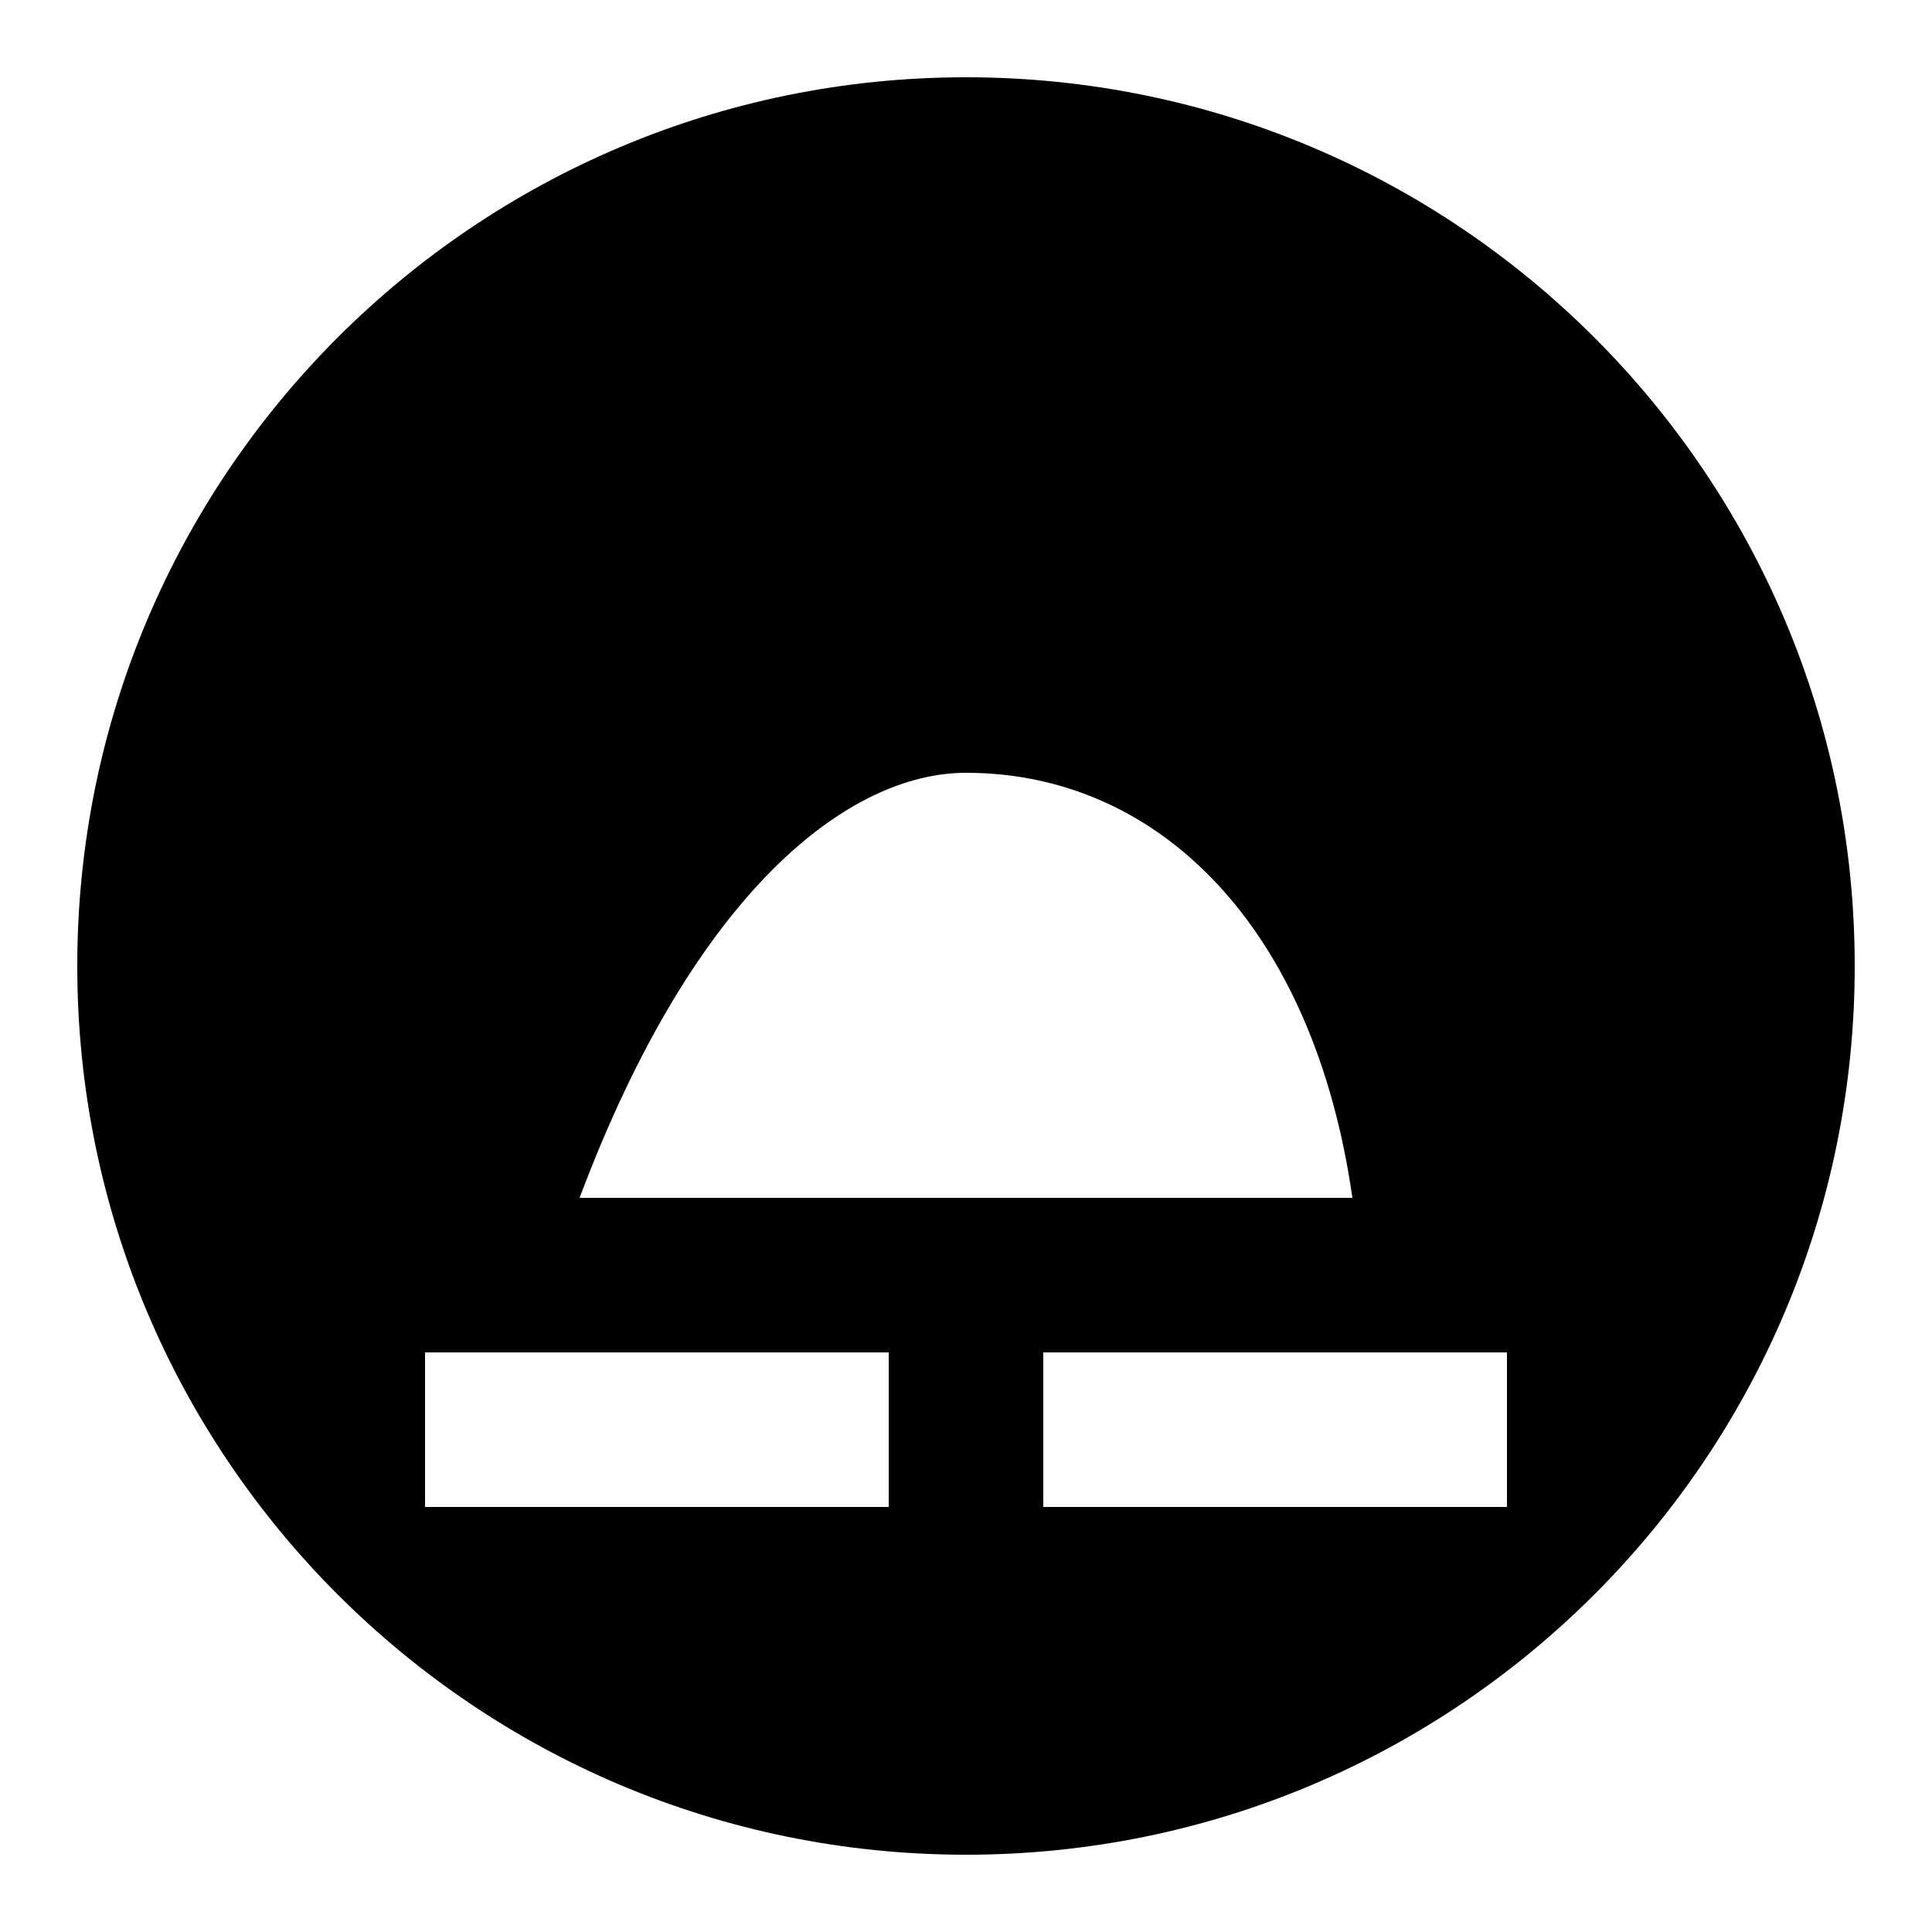
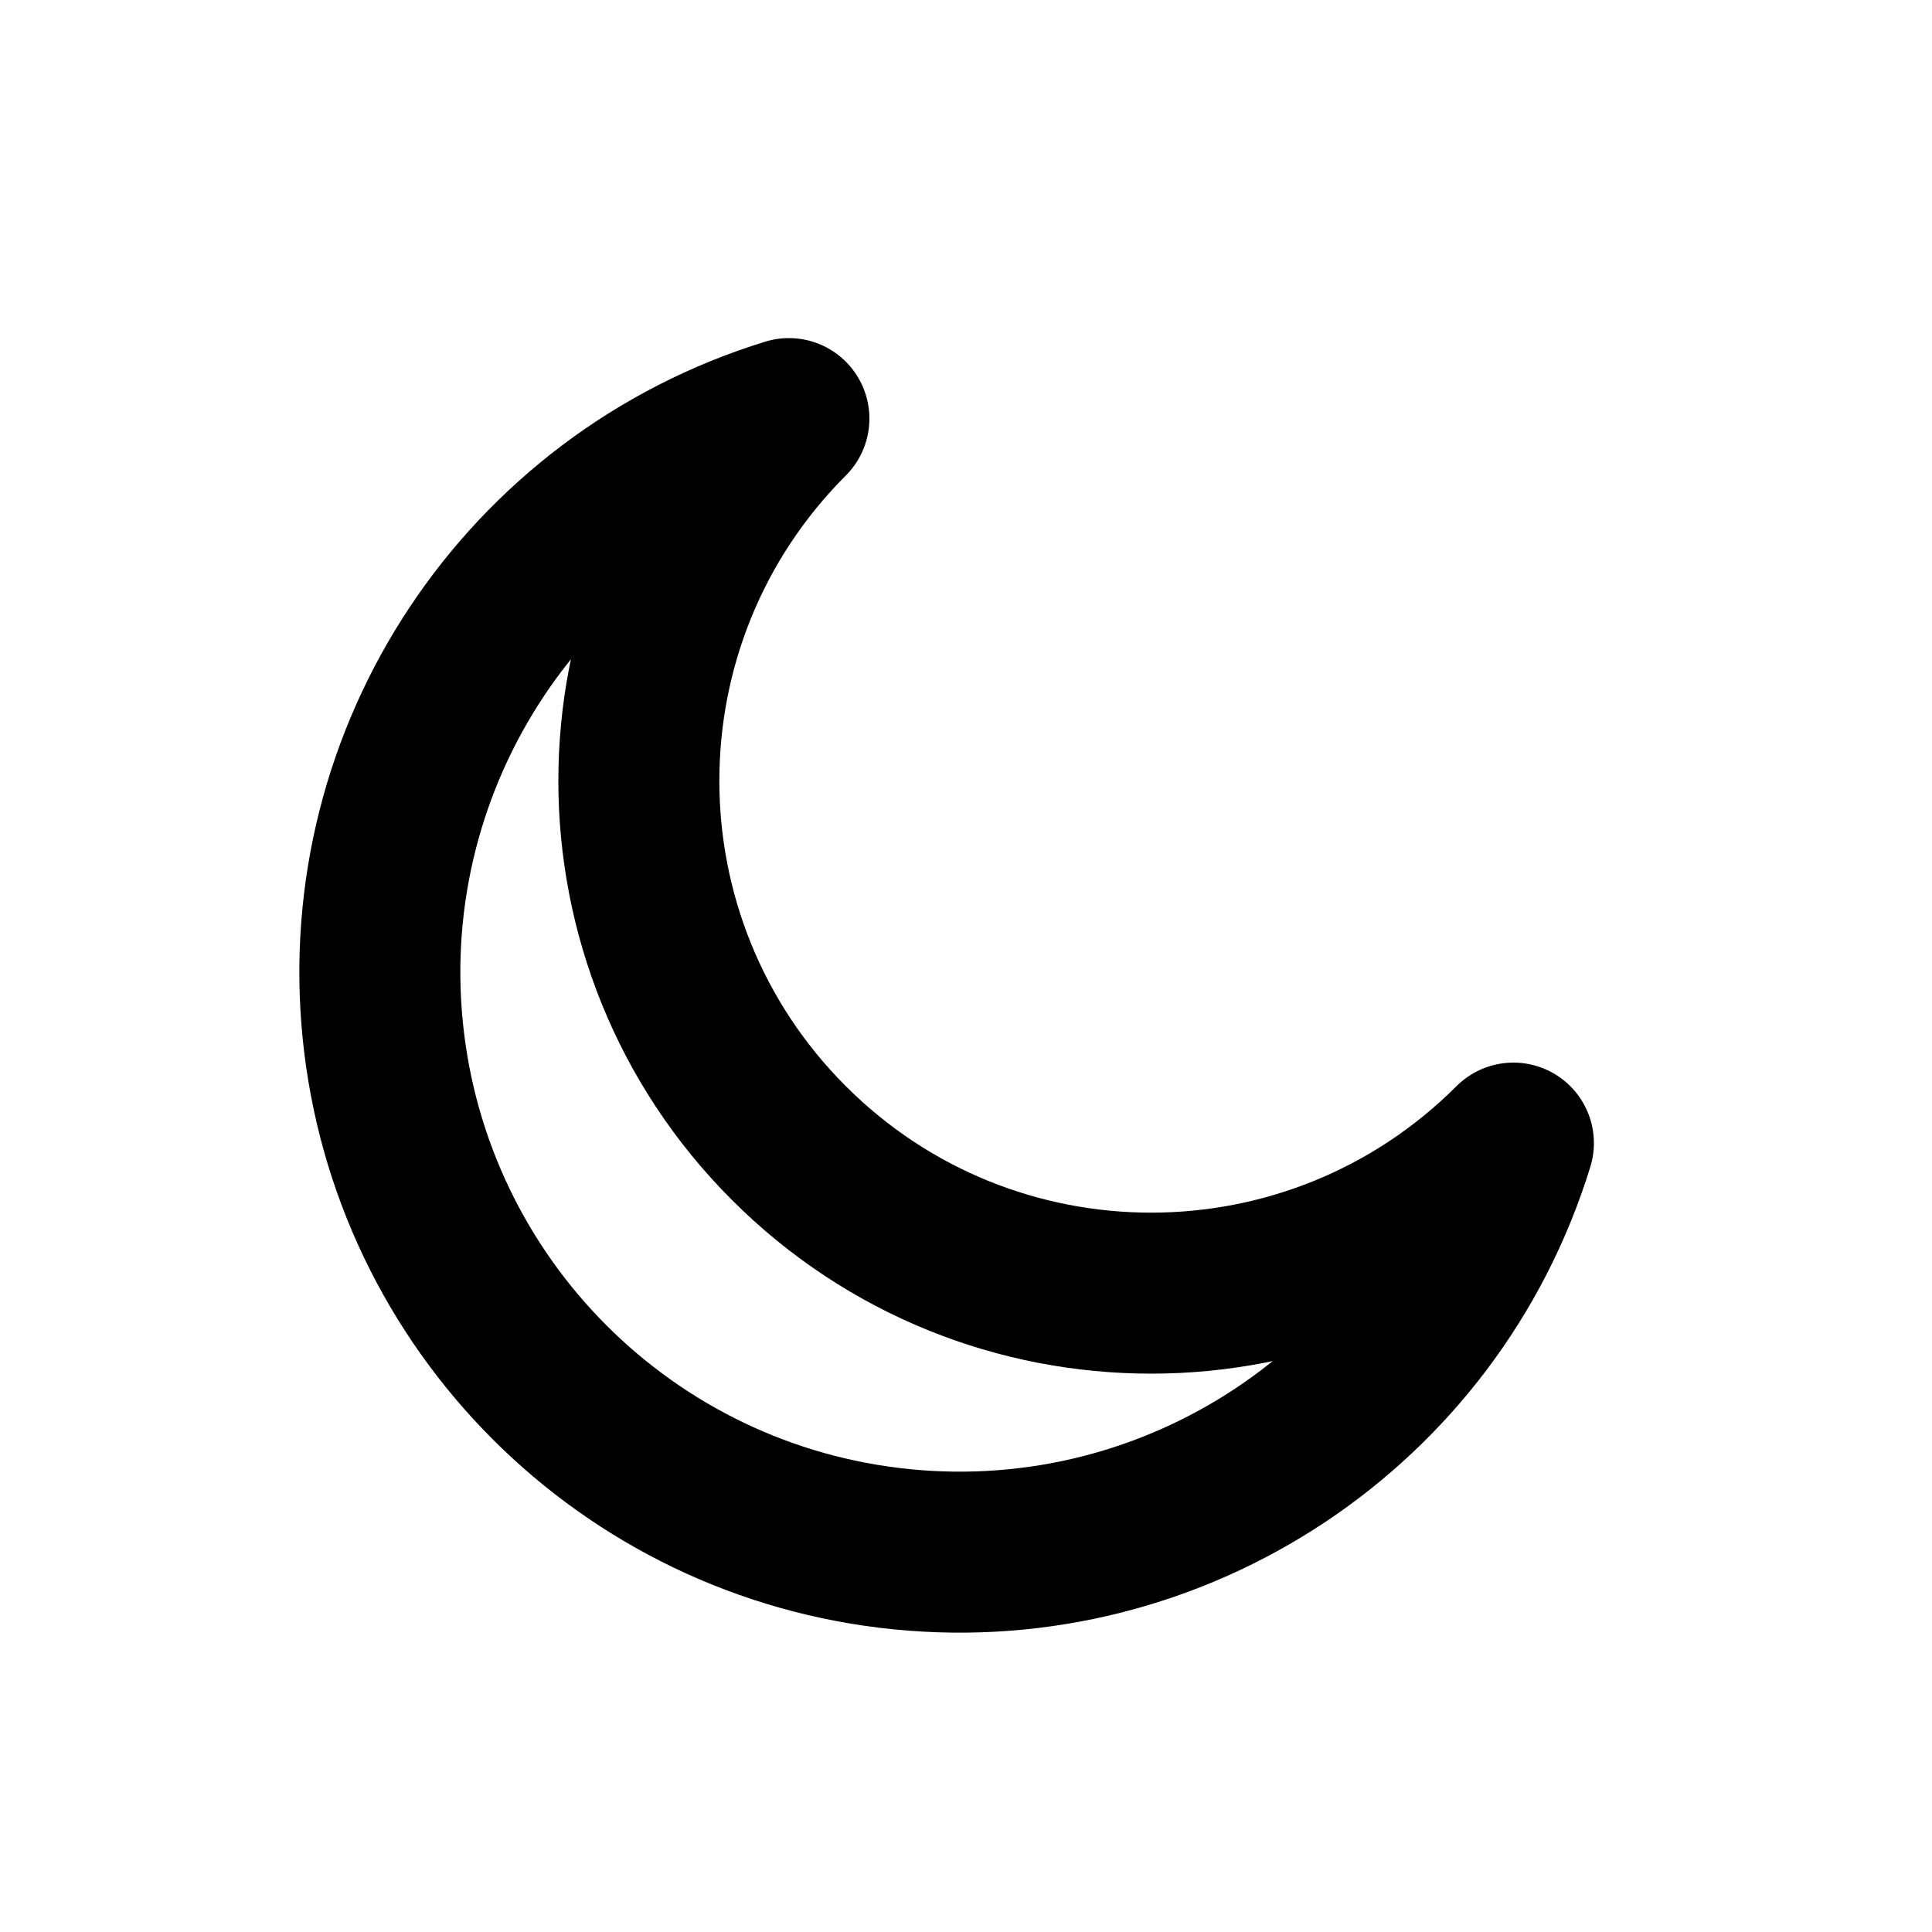
- <svg xmlns="http://www.w3.org/2000/svg" viewBox="0 0 100 100" width="100" height="100">
-   <path fill="currentColor" fill-rule="evenodd" d="M50 4A46 46 0 0 1 50 96A46 46 0 0 1 50 4Z M30 62C36 46 44 40 50 40C60 40 68 48 70 62ZM22 70H46V78H22ZM54 70H78V78H54Z" />
+ <svg xmlns="http://www.w3.org/2000/svg" viewBox="0 0 24 24" width="24" height="24" fill="none" stroke="currentColor" stroke-width="2" stroke-linecap="round" stroke-linejoin="round">
+   <path d="M18.8 14.2A7.2 7.2 0 1 1 9.8 5.2A5.6 5.6 0 0 0 18.8 14.2Z" />
</svg>
